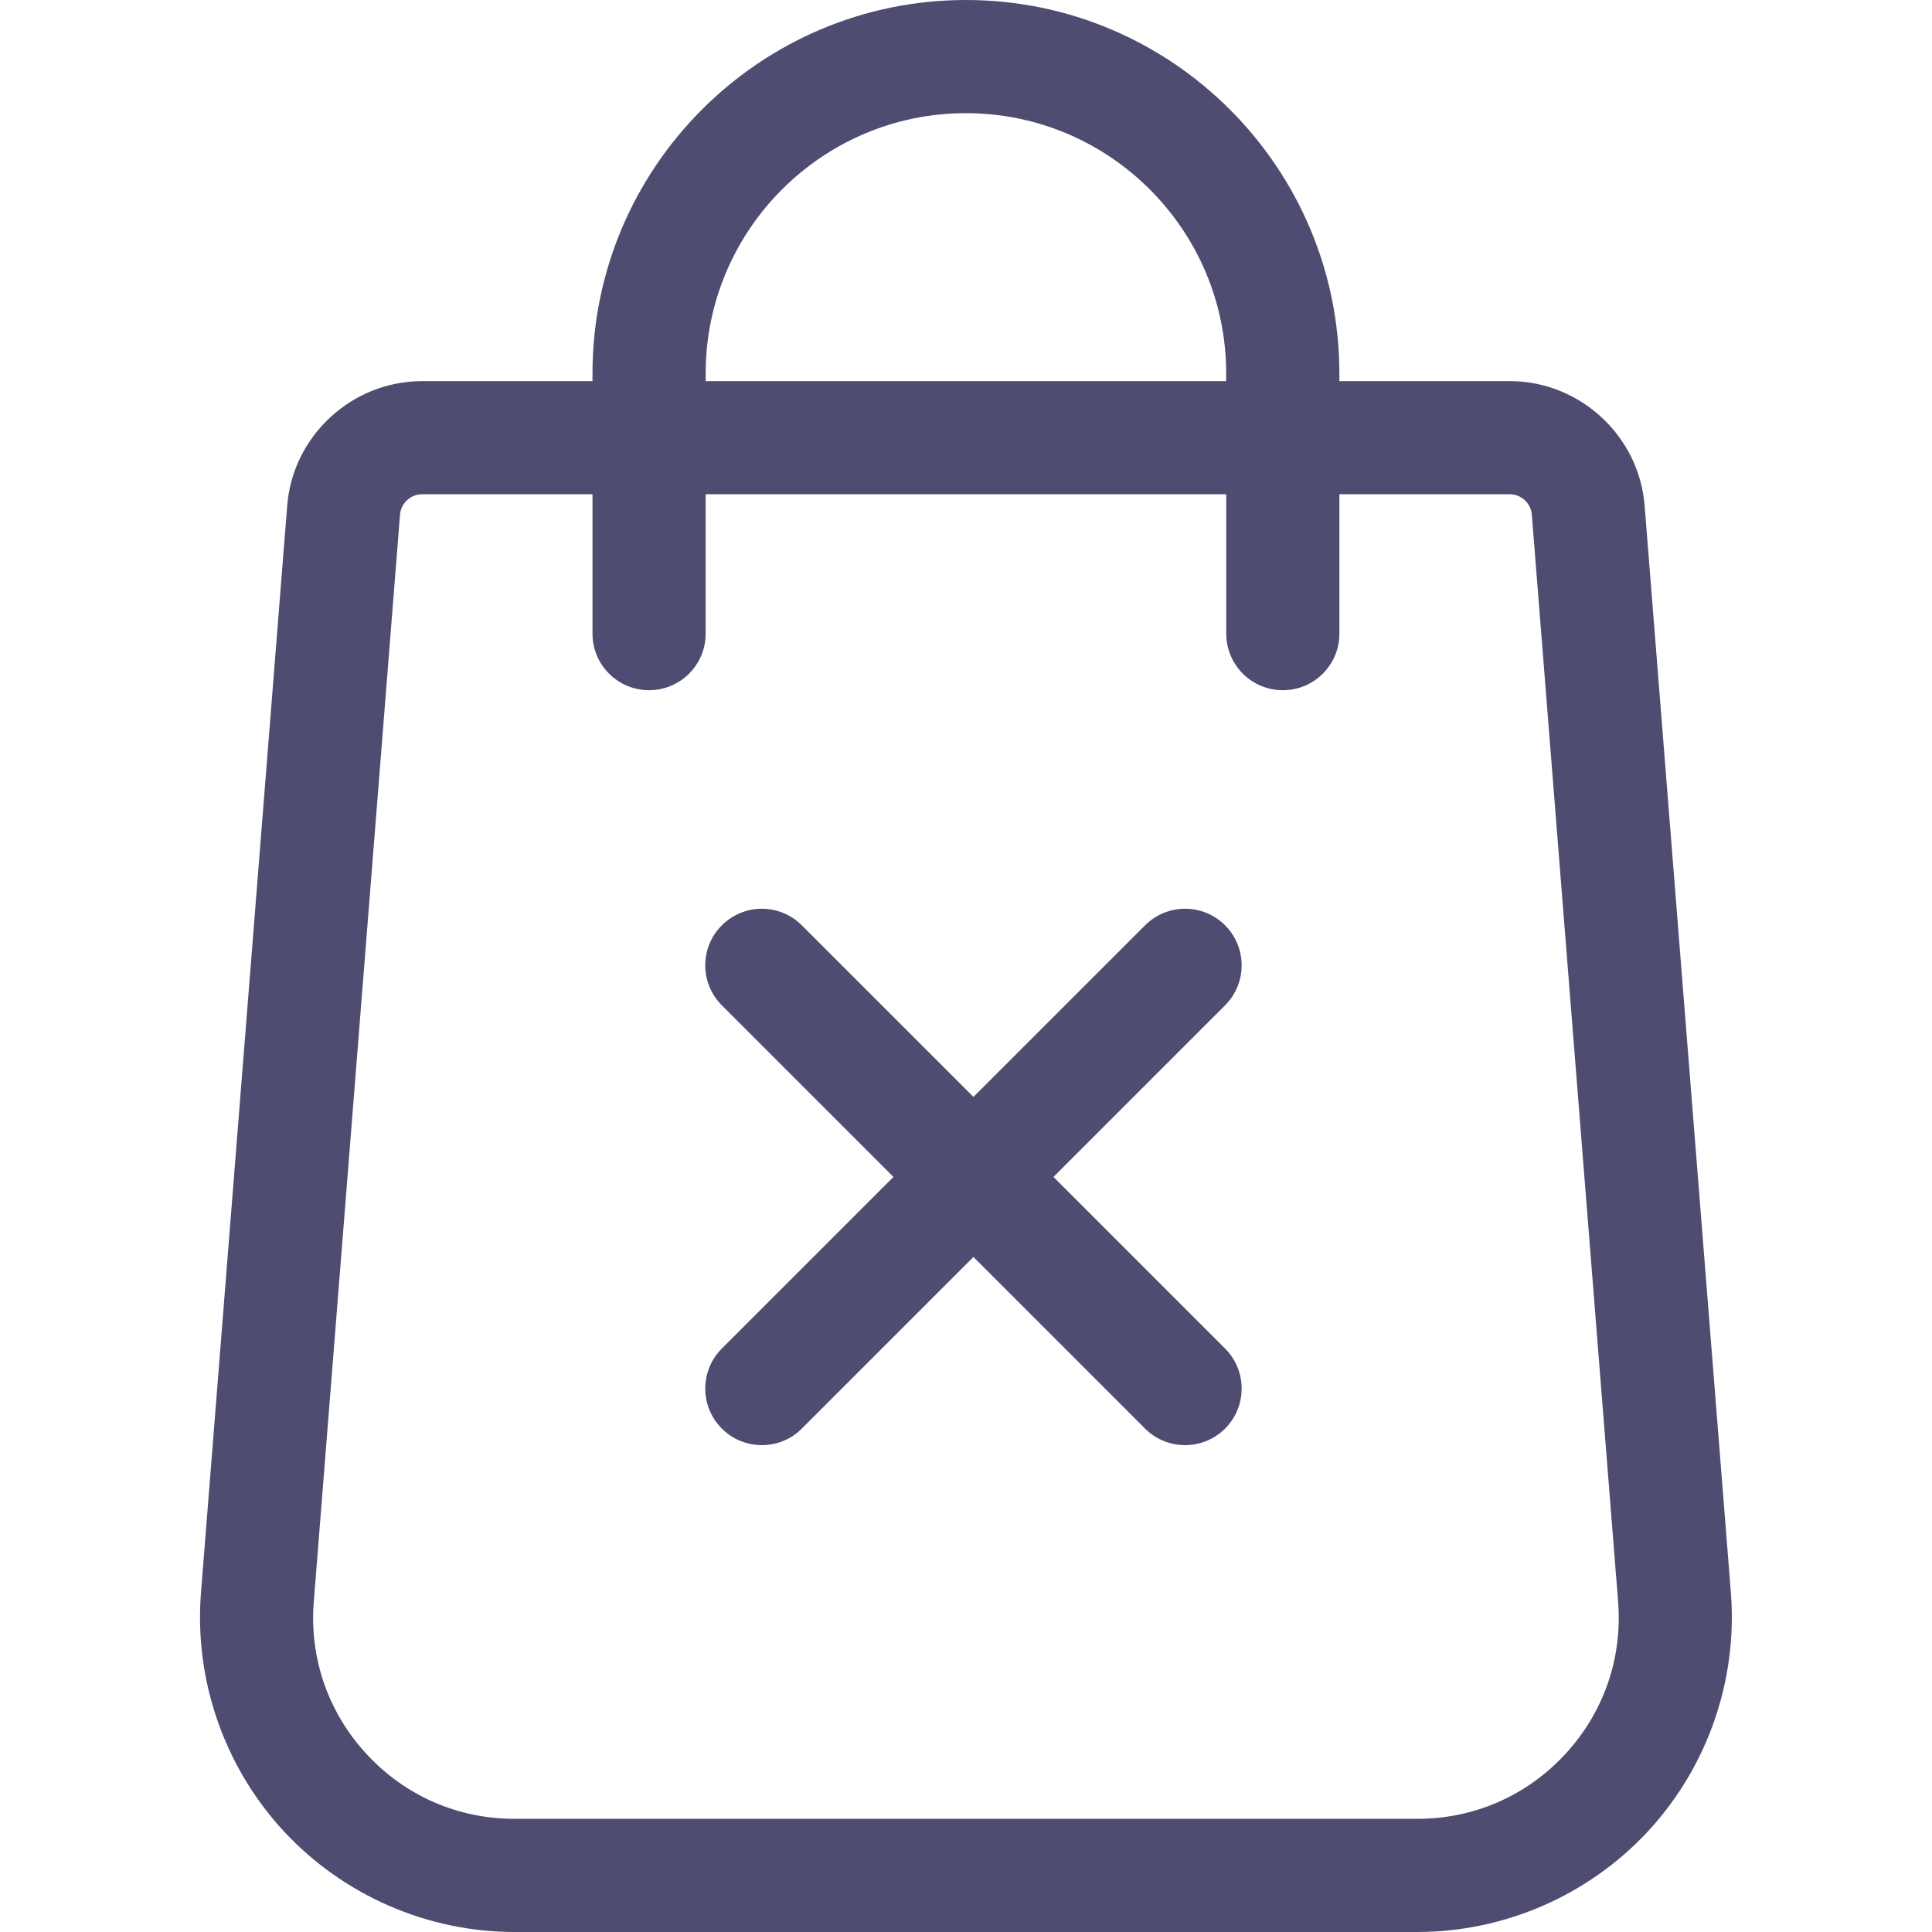
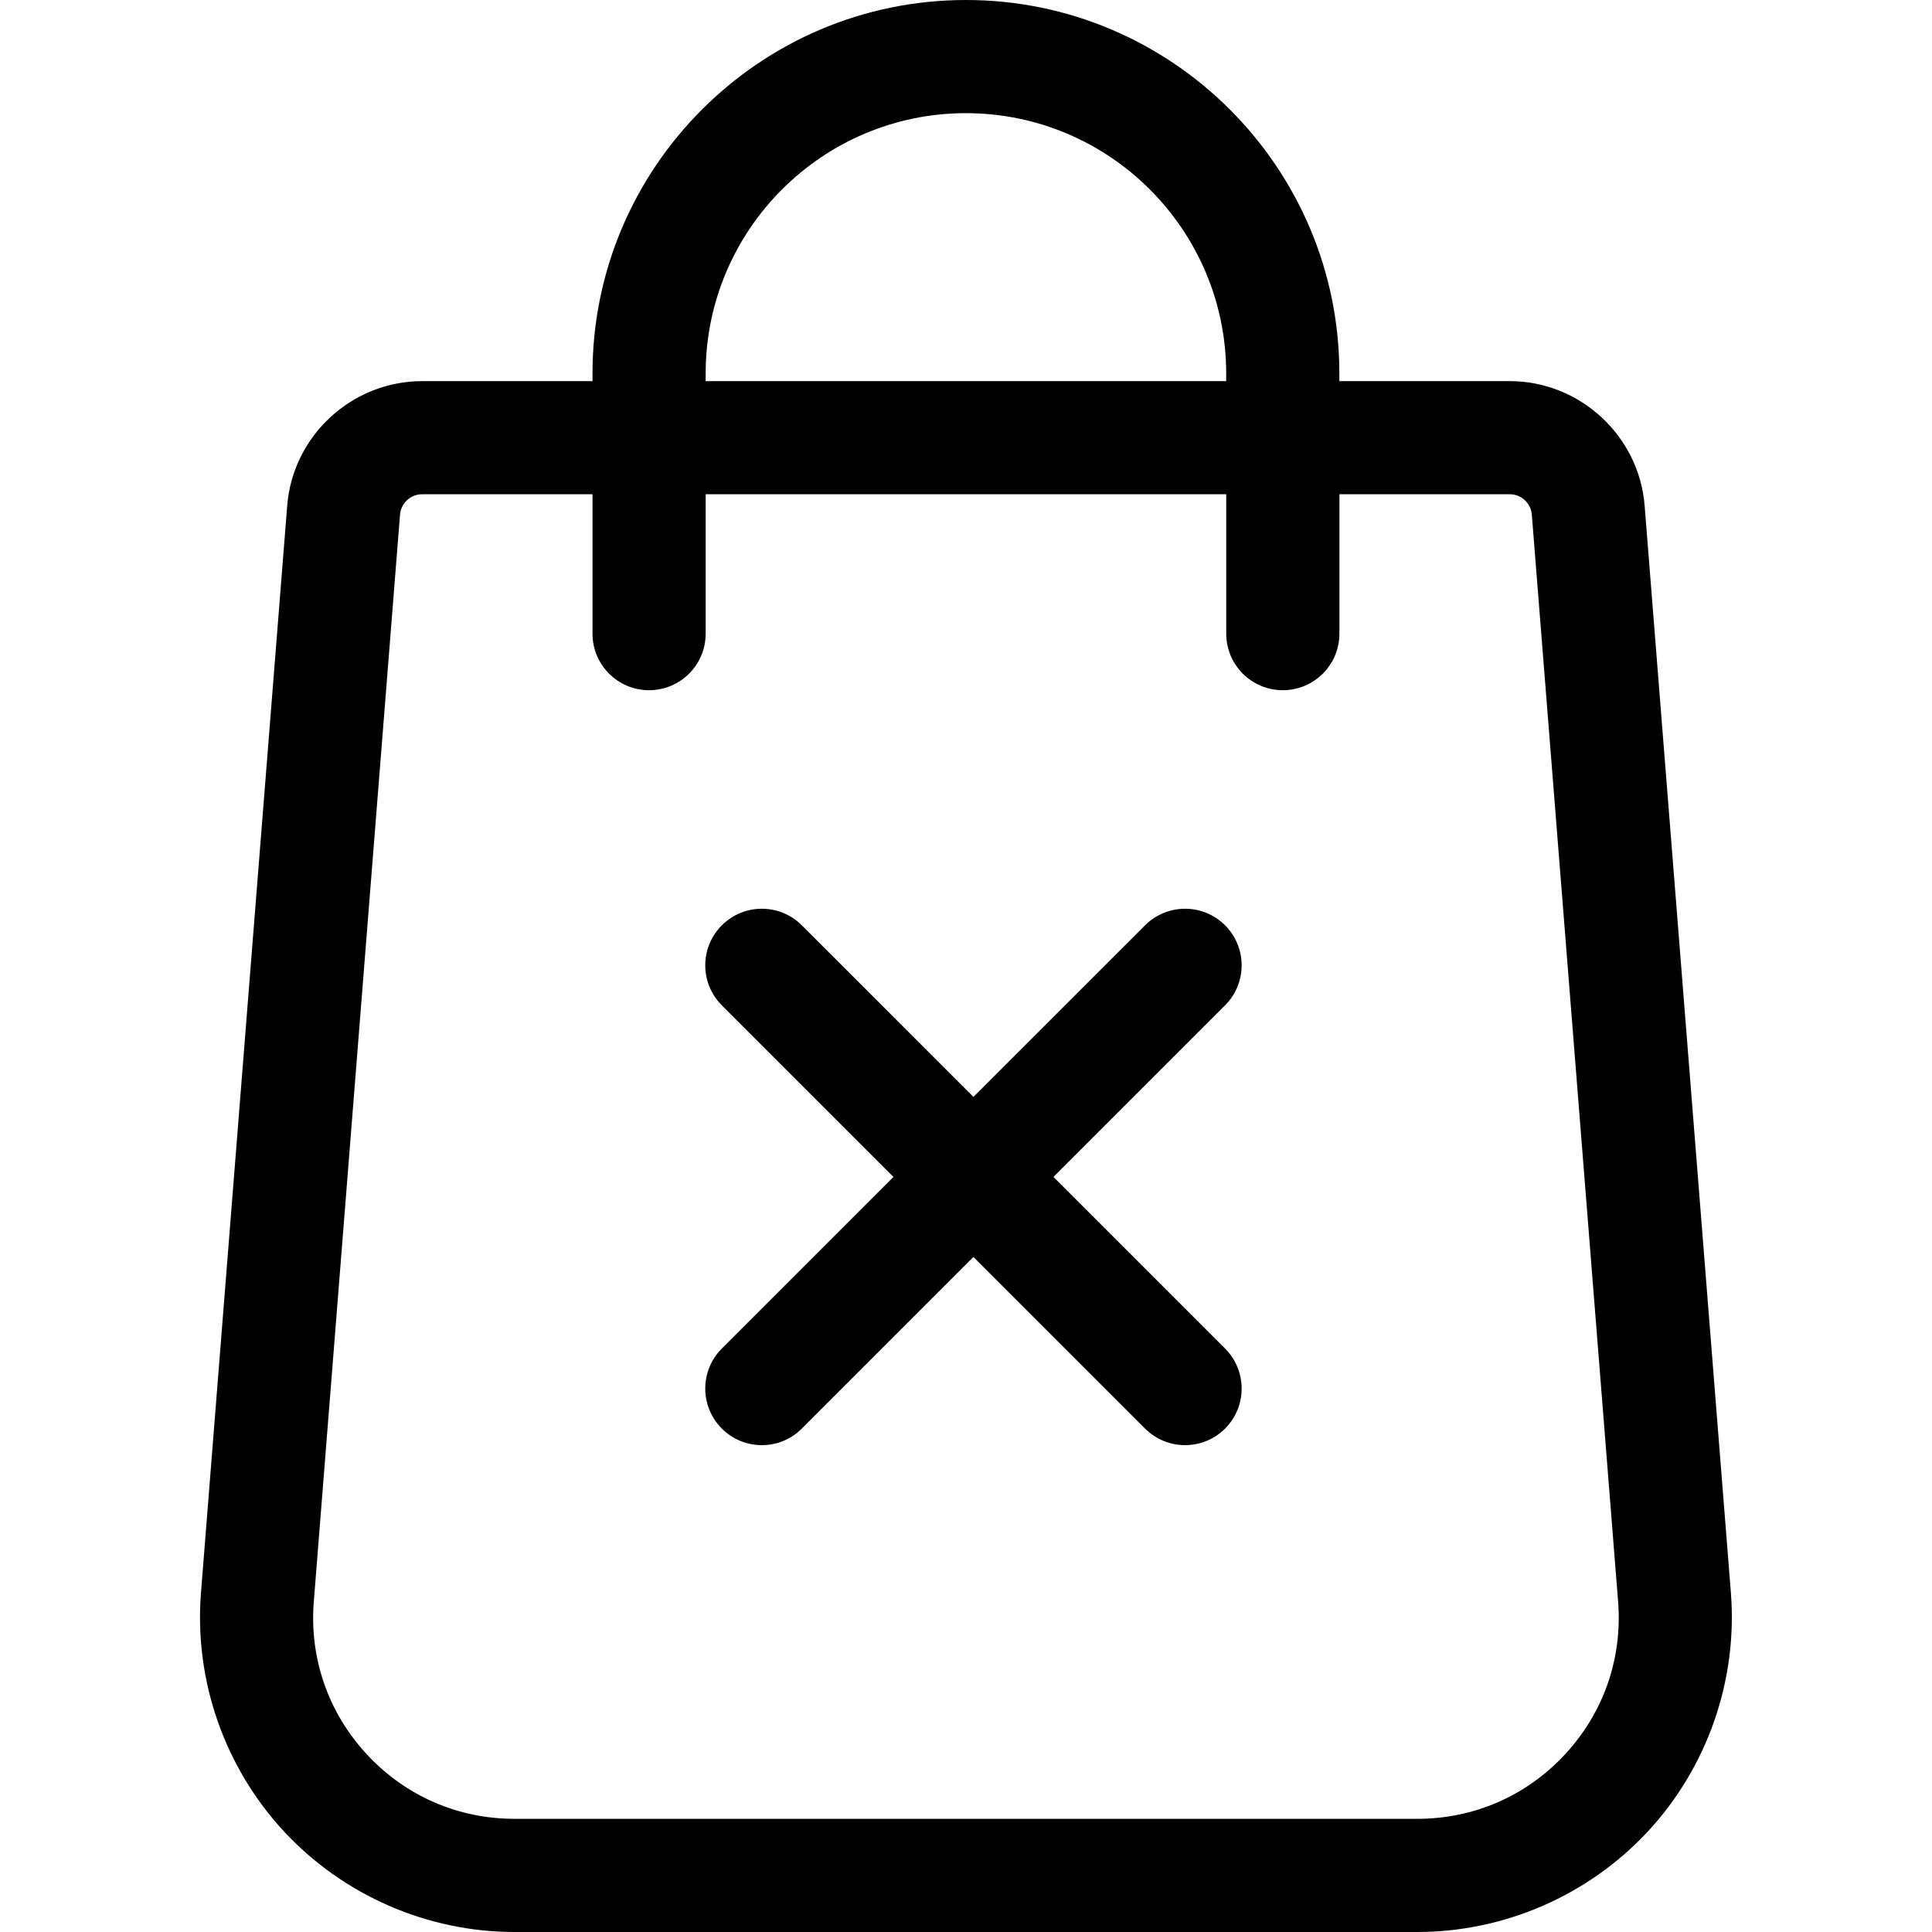
- <svg xmlns="http://www.w3.org/2000/svg" width="40" height="40" viewBox="0 0 40 40" fill="none">
-   <path d="M35.837 32.986L34.051 10.477C33.94 9.027 32.713 7.891 31.259 7.891H27.73V7.732C27.73 3.469 24.262 0 19.999 0C15.735 0 12.267 3.469 12.267 7.732V7.891H8.738C7.284 7.891 6.057 9.026 5.946 10.474L4.16 32.989C4.021 34.792 4.647 36.586 5.875 37.913C7.104 39.239 8.845 40 10.653 40H29.343C31.151 40 32.893 39.239 34.122 37.913C35.35 36.586 35.976 34.792 35.837 32.986ZM14.61 7.732C14.61 4.76 17.027 2.343 19.998 2.343C22.97 2.343 25.387 4.761 25.387 7.732V7.891H14.61V7.732ZM32.403 36.321C31.605 37.182 30.518 37.657 29.343 37.657H10.654C9.479 37.657 8.392 37.182 7.594 36.321C6.796 35.459 6.406 34.339 6.496 33.171L8.282 10.656C8.3 10.419 8.501 10.233 8.738 10.233H12.267V13.119C12.267 13.766 12.791 14.29 13.438 14.29C14.085 14.29 14.61 13.766 14.61 13.119V10.233H25.388V13.119C25.388 13.766 25.912 14.29 26.559 14.29C27.206 14.29 27.731 13.766 27.731 13.119V10.233H31.259C31.497 10.233 31.697 10.419 31.715 10.659L33.502 33.168C33.591 34.339 33.201 35.459 32.403 36.321Z" fill="#4E4C70" />
-   <path d="M21.811 24.367L25.364 20.814C25.821 20.357 25.821 19.615 25.364 19.158C24.907 18.7 24.165 18.7 23.707 19.158L20.154 22.71L16.601 19.158C16.144 18.7 15.402 18.7 14.945 19.158C14.487 19.615 14.487 20.357 14.945 20.814L18.498 24.367L14.945 27.92C14.487 28.378 14.487 29.119 14.945 29.577C15.173 29.806 15.473 29.92 15.773 29.92C16.073 29.92 16.373 29.806 16.601 29.577L20.154 26.024L23.707 29.577C23.936 29.806 24.236 29.92 24.535 29.92C24.835 29.92 25.135 29.806 25.364 29.577C25.821 29.119 25.821 28.378 25.364 27.92L21.811 24.367Z" fill="#4E4C70" />
+ <svg xmlns="http://www.w3.org/2000/svg" width="40" height="40" viewBox="0 0 40 40" fill="currentColor">
+   <path d="M35.837 32.986L34.051 10.477C33.94 9.027 32.713 7.891 31.259 7.891H27.73V7.732C27.73 3.469 24.262 0 19.999 0C15.735 0 12.267 3.469 12.267 7.732V7.891H8.738C7.284 7.891 6.057 9.026 5.946 10.474L4.16 32.989C4.021 34.792 4.647 36.586 5.875 37.913C7.104 39.239 8.845 40 10.653 40H29.343C31.151 40 32.893 39.239 34.122 37.913C35.35 36.586 35.976 34.792 35.837 32.986ZM14.61 7.732C14.61 4.76 17.027 2.343 19.998 2.343C22.97 2.343 25.387 4.761 25.387 7.732V7.891H14.61V7.732ZM32.403 36.321C31.605 37.182 30.518 37.657 29.343 37.657H10.654C9.479 37.657 8.392 37.182 7.594 36.321C6.796 35.459 6.406 34.339 6.496 33.171L8.282 10.656C8.3 10.419 8.501 10.233 8.738 10.233H12.267V13.119C12.267 13.766 12.791 14.29 13.438 14.29C14.085 14.29 14.61 13.766 14.61 13.119V10.233H25.388V13.119C25.388 13.766 25.912 14.29 26.559 14.29C27.206 14.29 27.731 13.766 27.731 13.119V10.233H31.259C31.497 10.233 31.697 10.419 31.715 10.659L33.502 33.168C33.591 34.339 33.201 35.459 32.403 36.321Z" />
+   <path d="M21.811 24.367L25.364 20.814C25.821 20.357 25.821 19.615 25.364 19.158C24.907 18.7 24.165 18.7 23.707 19.158L20.154 22.71L16.601 19.158C16.144 18.7 15.402 18.7 14.945 19.158C14.487 19.615 14.487 20.357 14.945 20.814L18.498 24.367L14.945 27.92C14.487 28.378 14.487 29.119 14.945 29.577C15.173 29.806 15.473 29.92 15.773 29.92C16.073 29.92 16.373 29.806 16.601 29.577L20.154 26.024L23.707 29.577C23.936 29.806 24.236 29.92 24.535 29.92C24.835 29.92 25.135 29.806 25.364 29.577C25.821 29.119 25.821 28.378 25.364 27.92L21.811 24.367Z" />
</svg>
